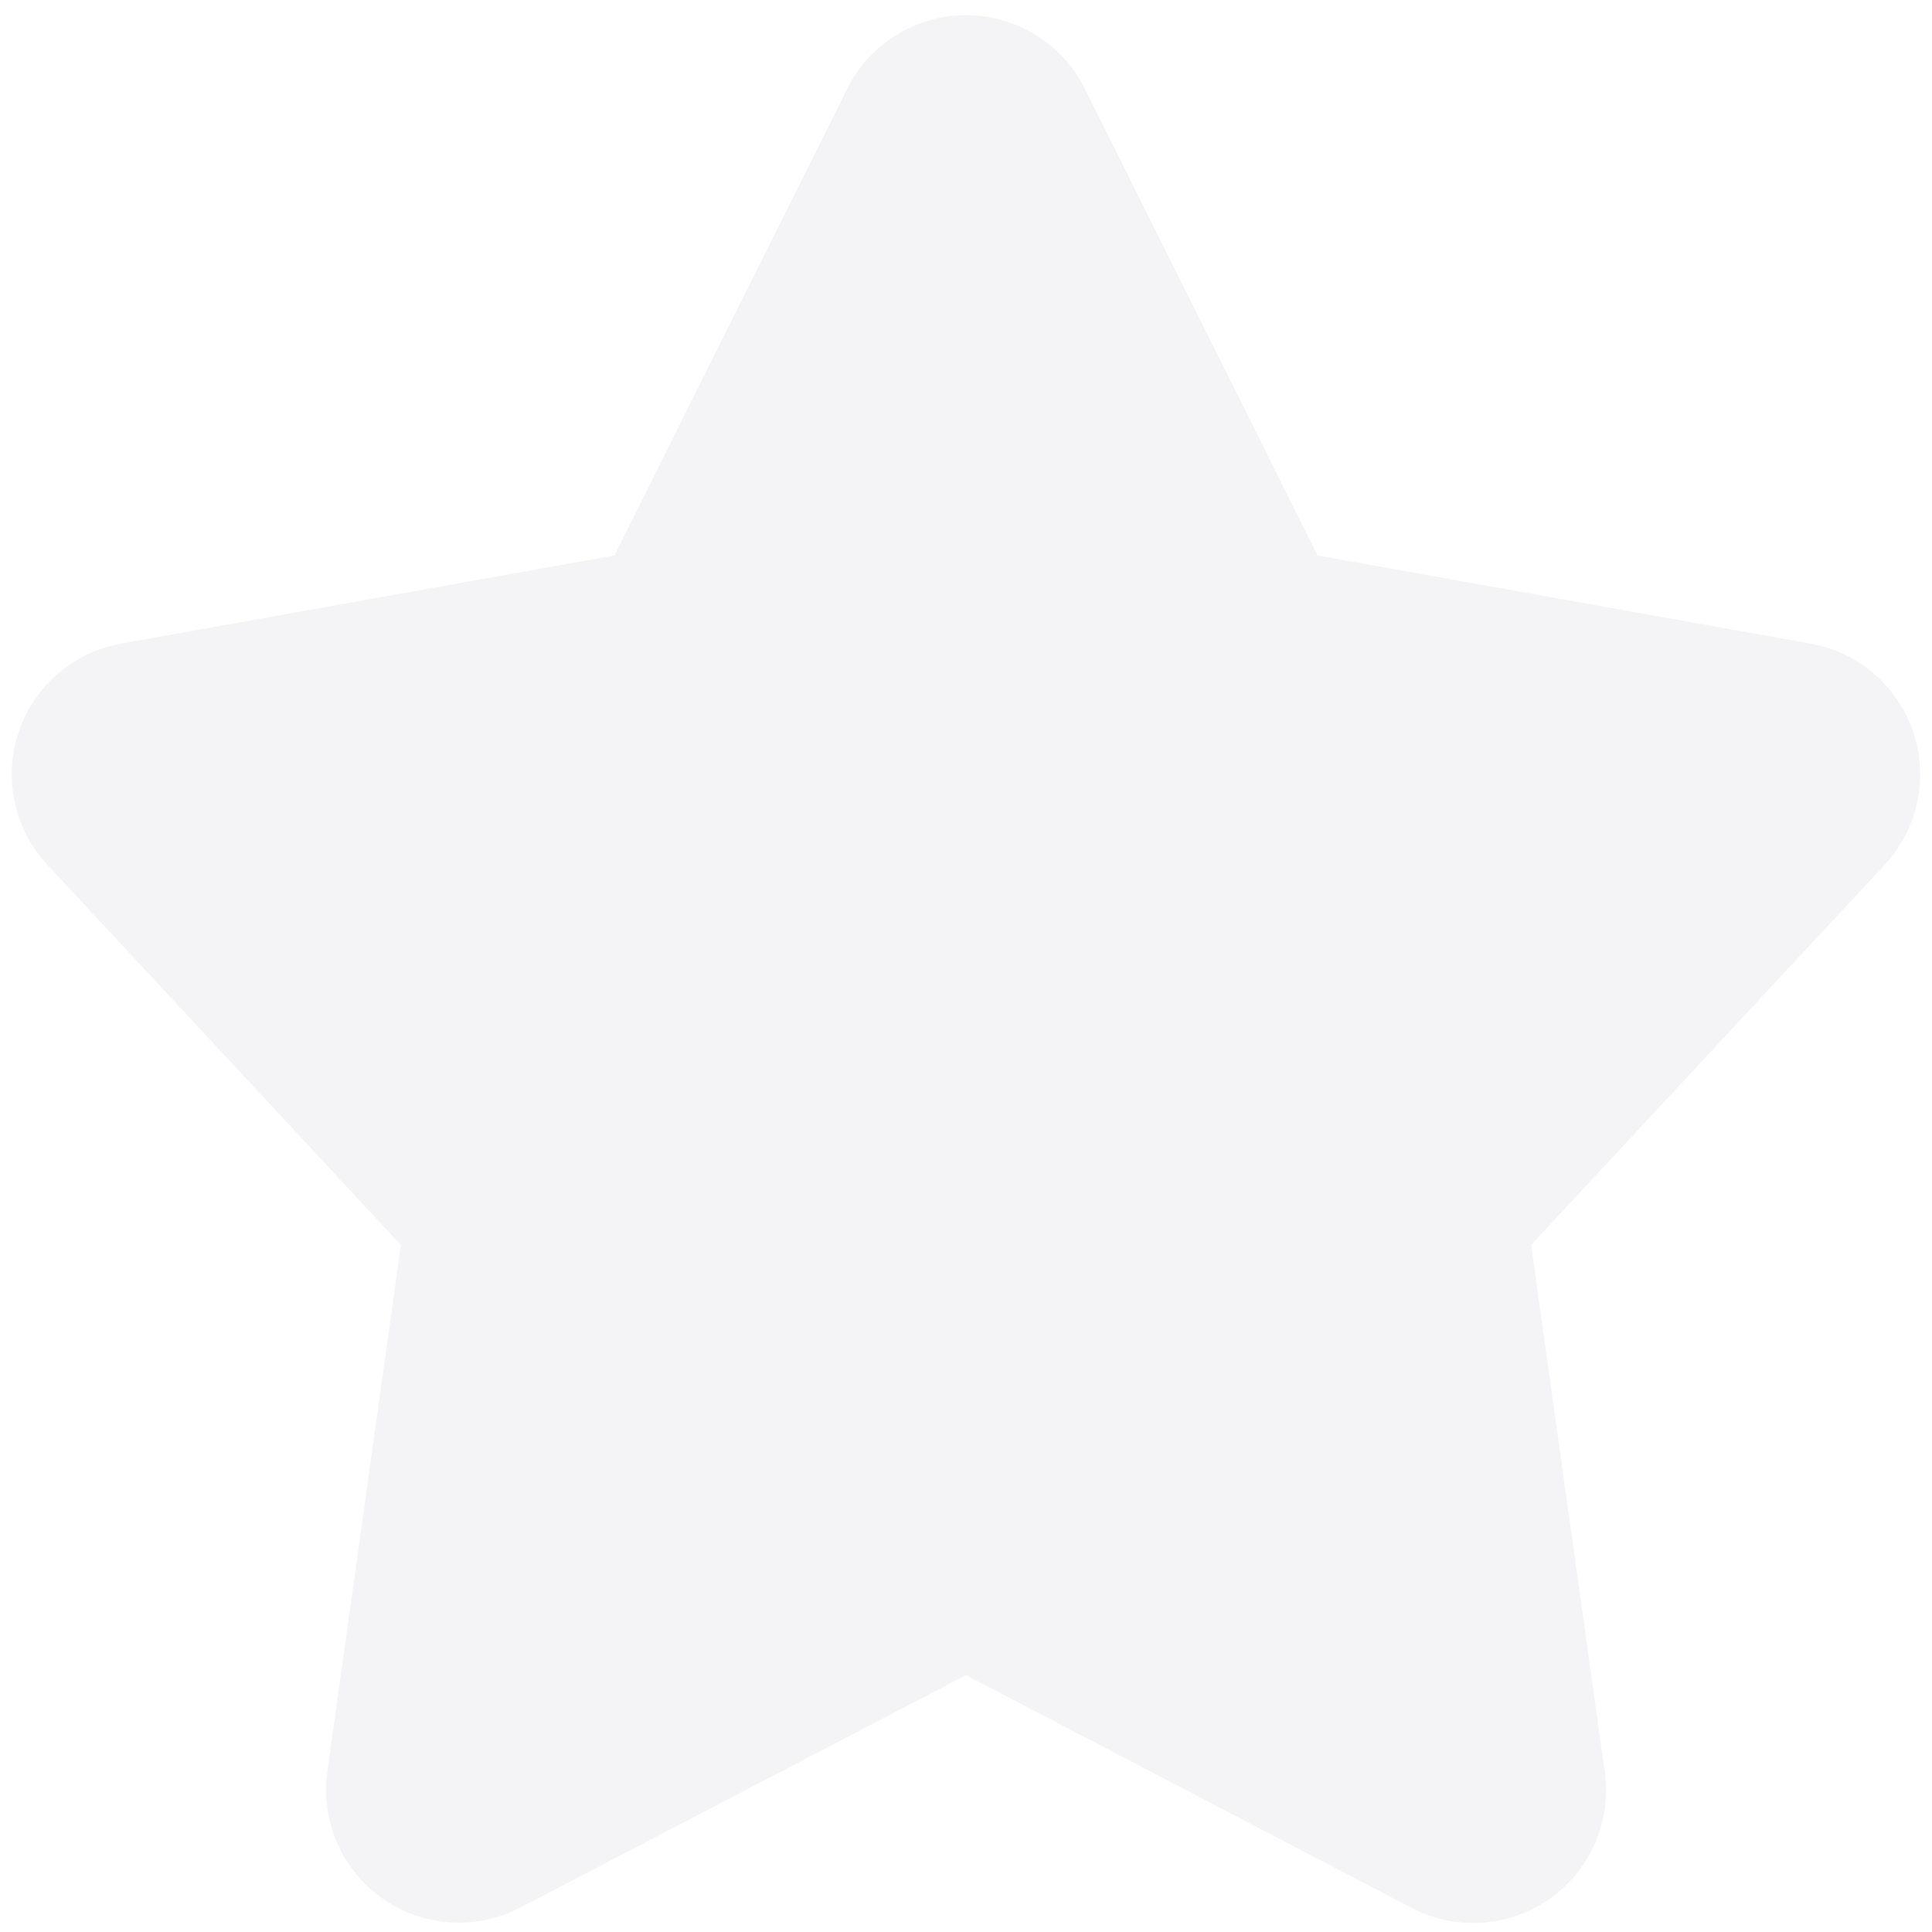
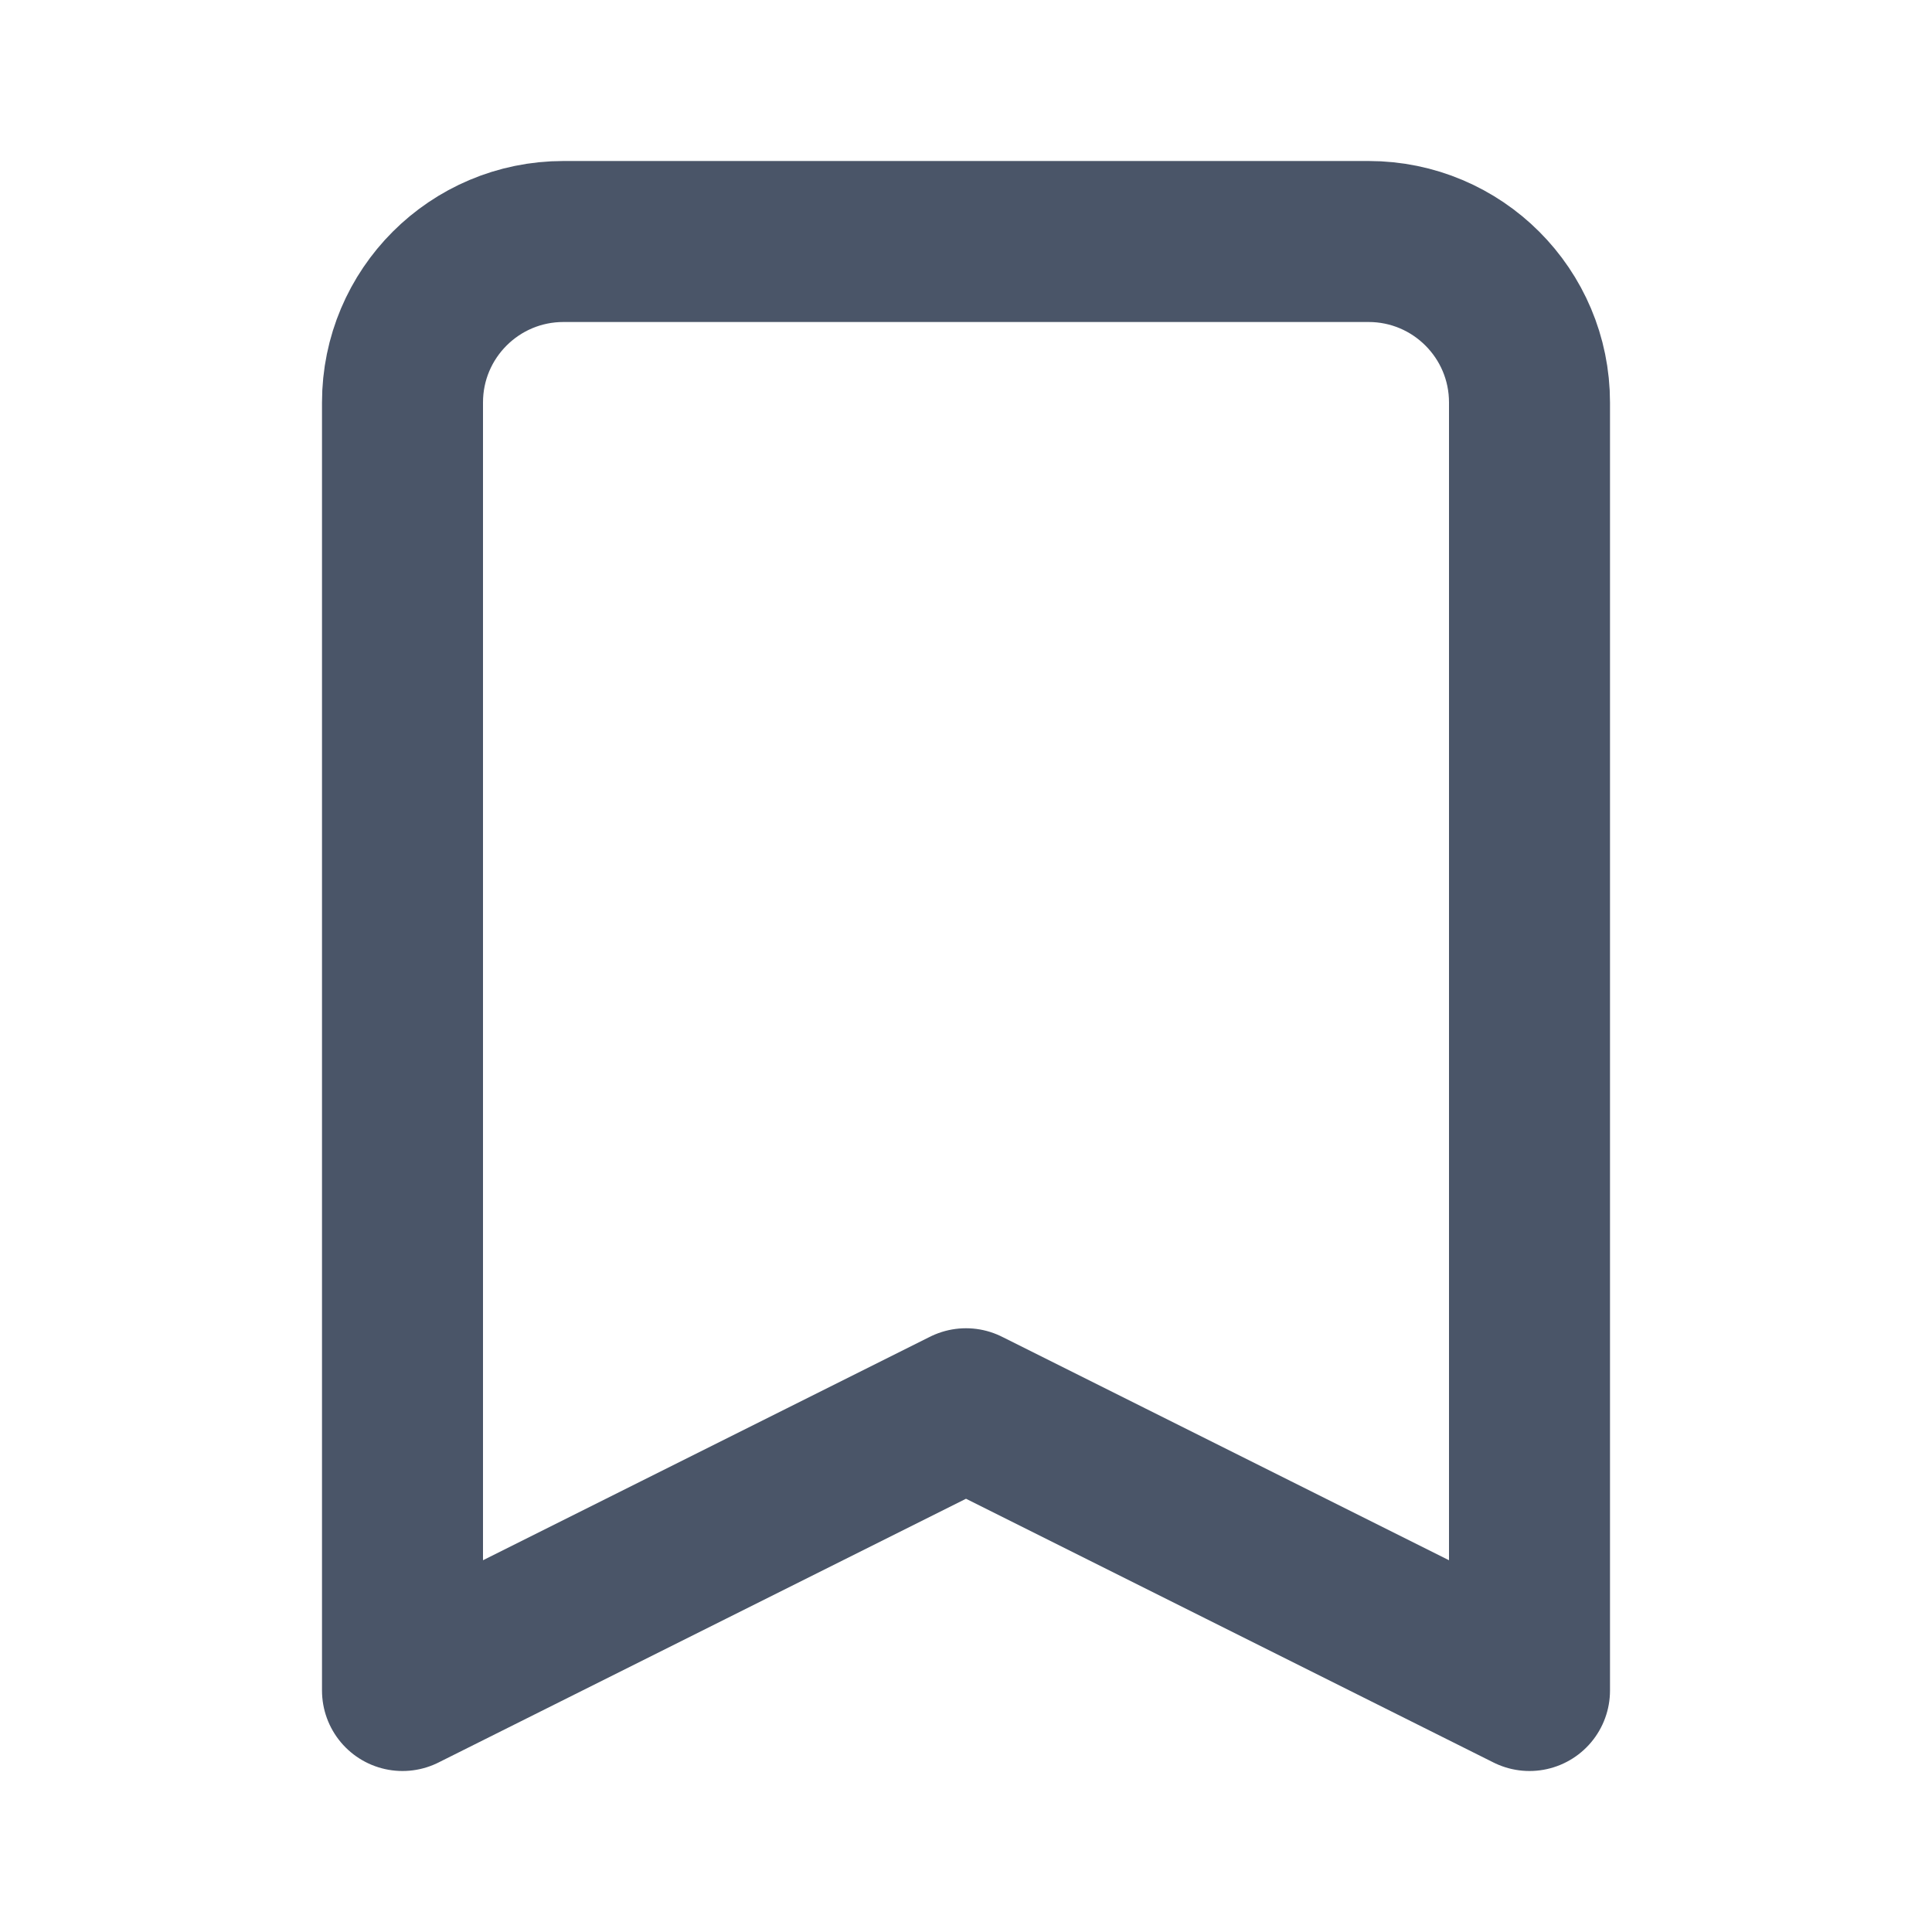
- <svg xmlns="http://www.w3.org/2000/svg" width="16" height="16" viewBox="0 0 16 16">
-   <path fill="#f4f4f7" fill-opacity="context-fill-opacity" d="M15.845 6.064A1.1 1.1 0 0 0 15 5.331L10.911 4.6 8.985.735a1.1 1.1 0 0 0-1.969 0L5.089 4.6l-4.081.729a1.1 1.1 0 0 0-.615 1.834L3.32 10.31l-.609 4.36a1.1 1.1 0 0 0 1.6 1.127L8 13.873l3.69 1.927a1.1 1.1 0 0 0 1.6-1.127l-.61-4.363 2.926-3.146a1.1 1.1 0 0 0 .239-1.1z" />
+ <svg xmlns="http://www.w3.org/2000/svg" width="24" height="24" viewBox="0 0 24 24" fill="none">
+   <path d="M5 5C5 3.895 5.895 3 7 3H17C18.105 3 19 3.895 19 5V21L12 17.5L5 21V5Z" stroke="#4A5568" stroke-width="2" stroke-linecap="round" stroke-linejoin="round" />
</svg>
